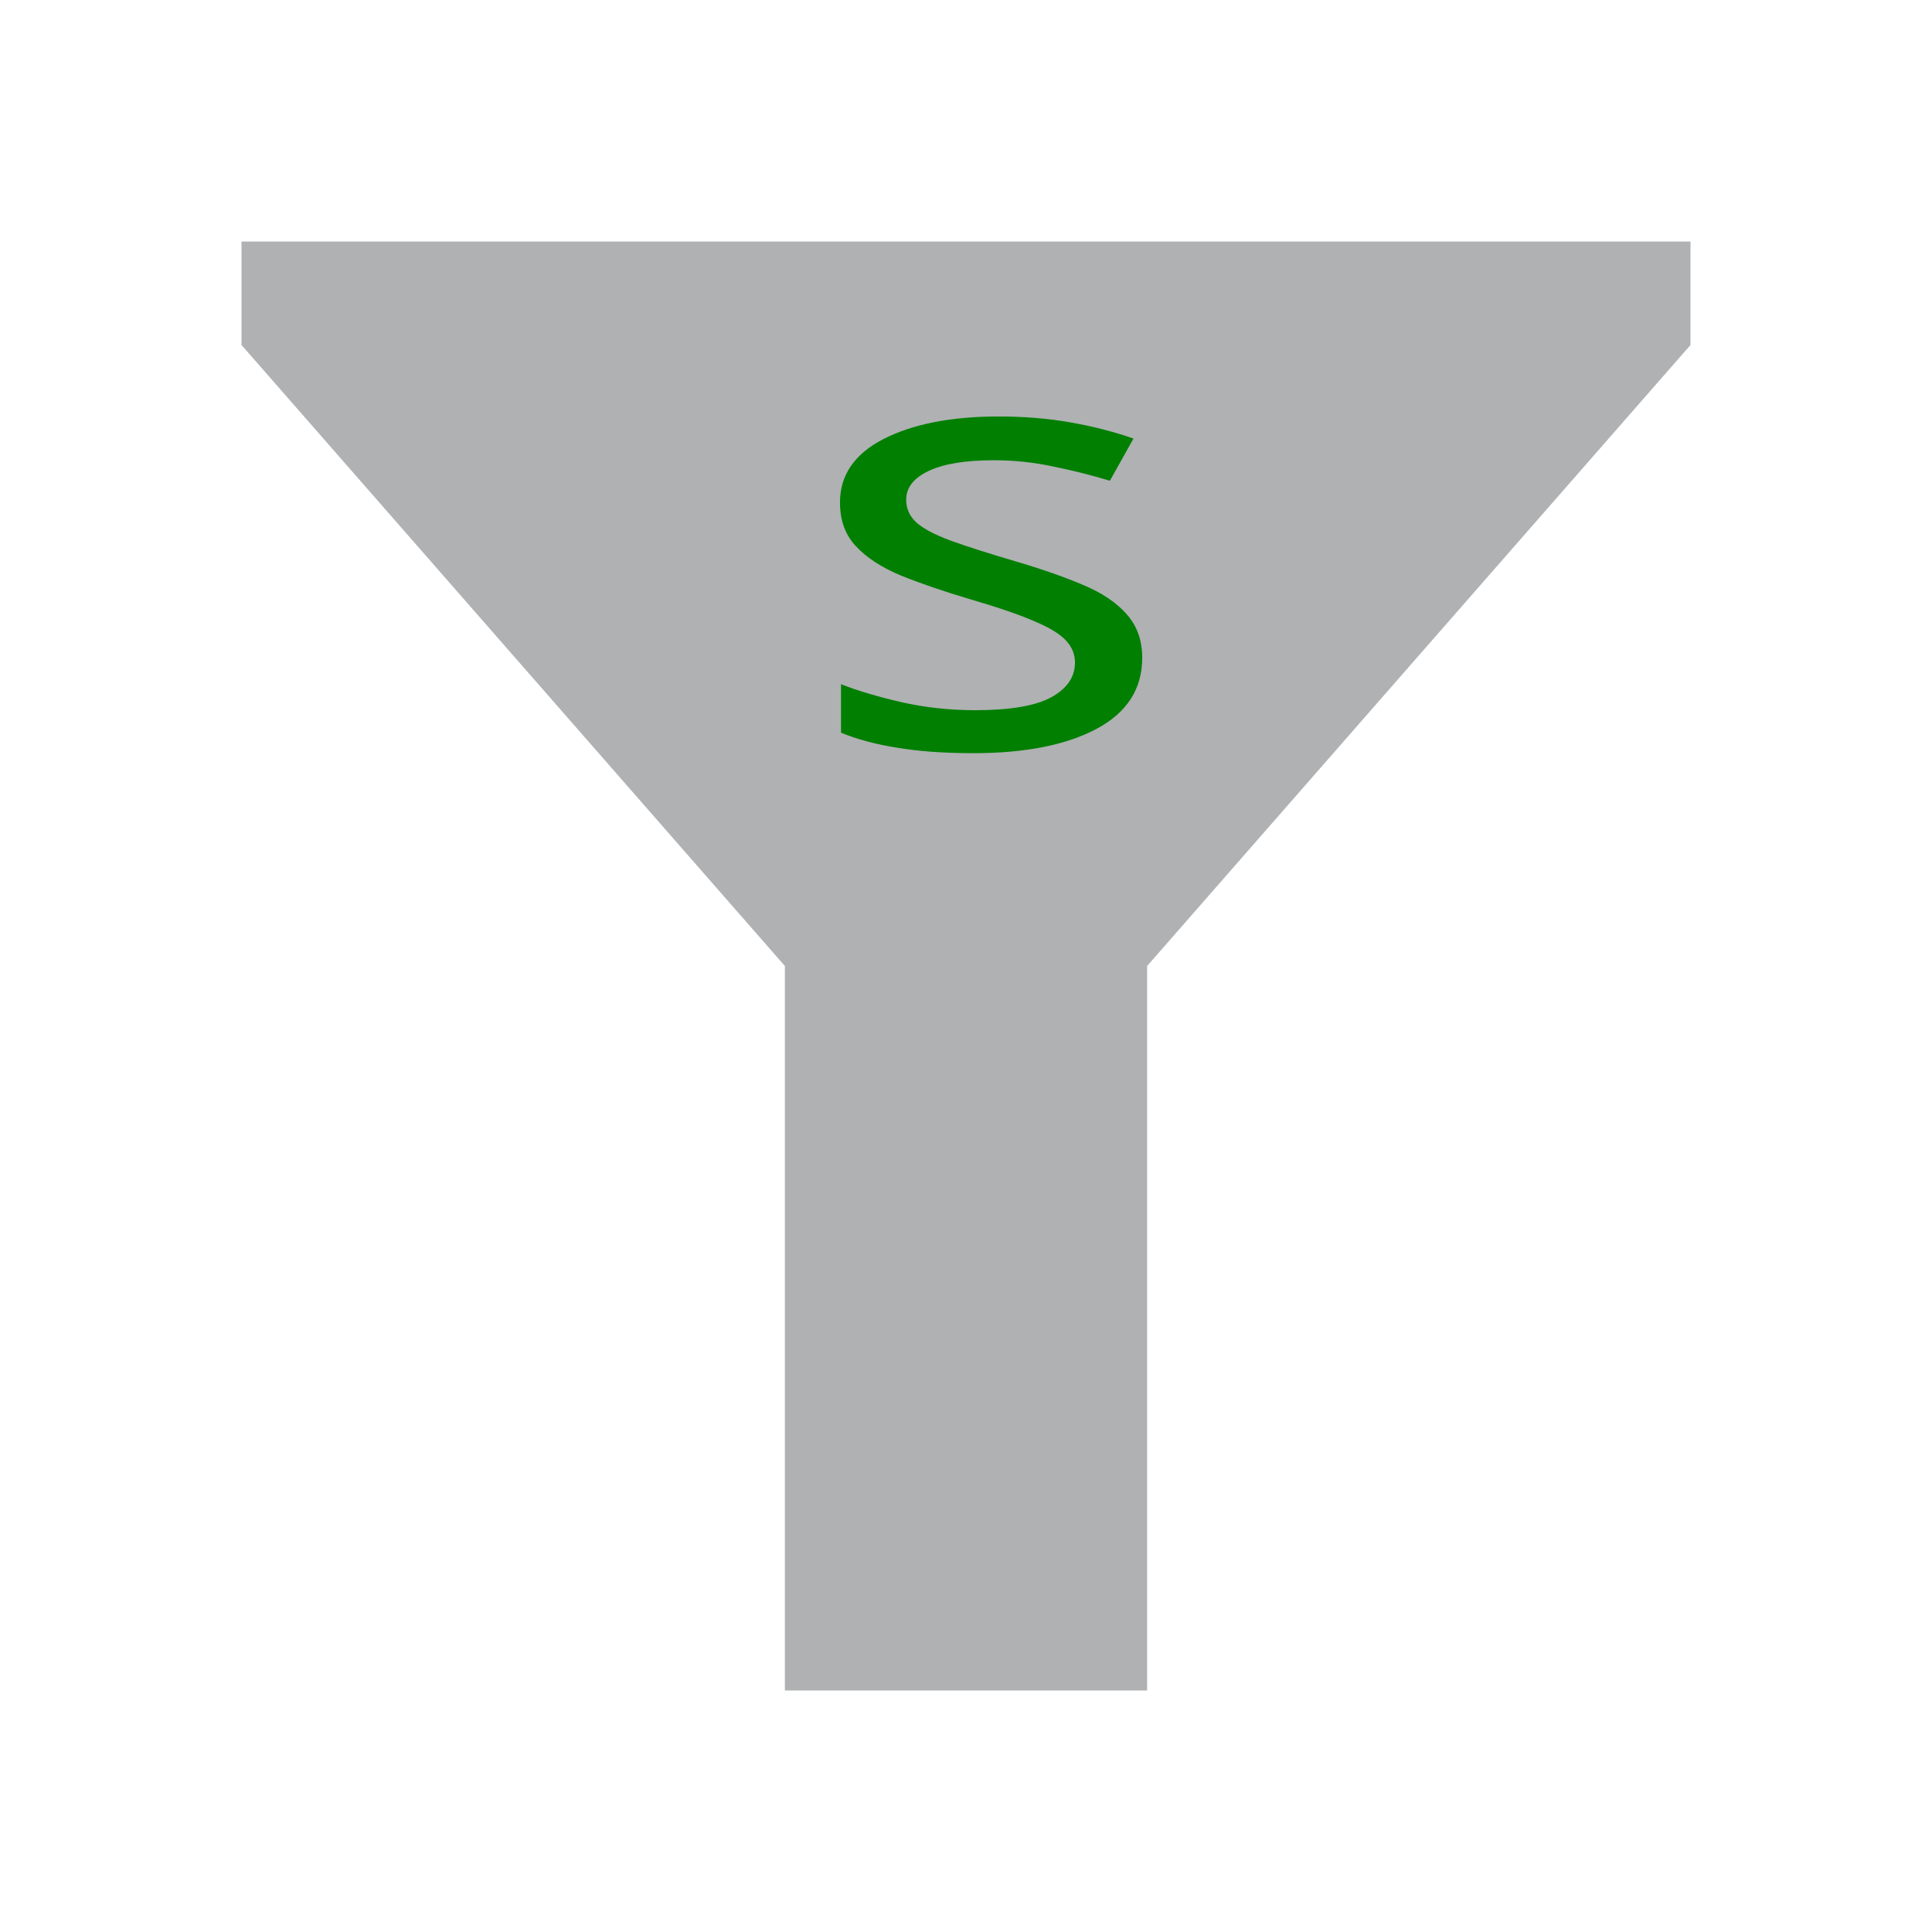
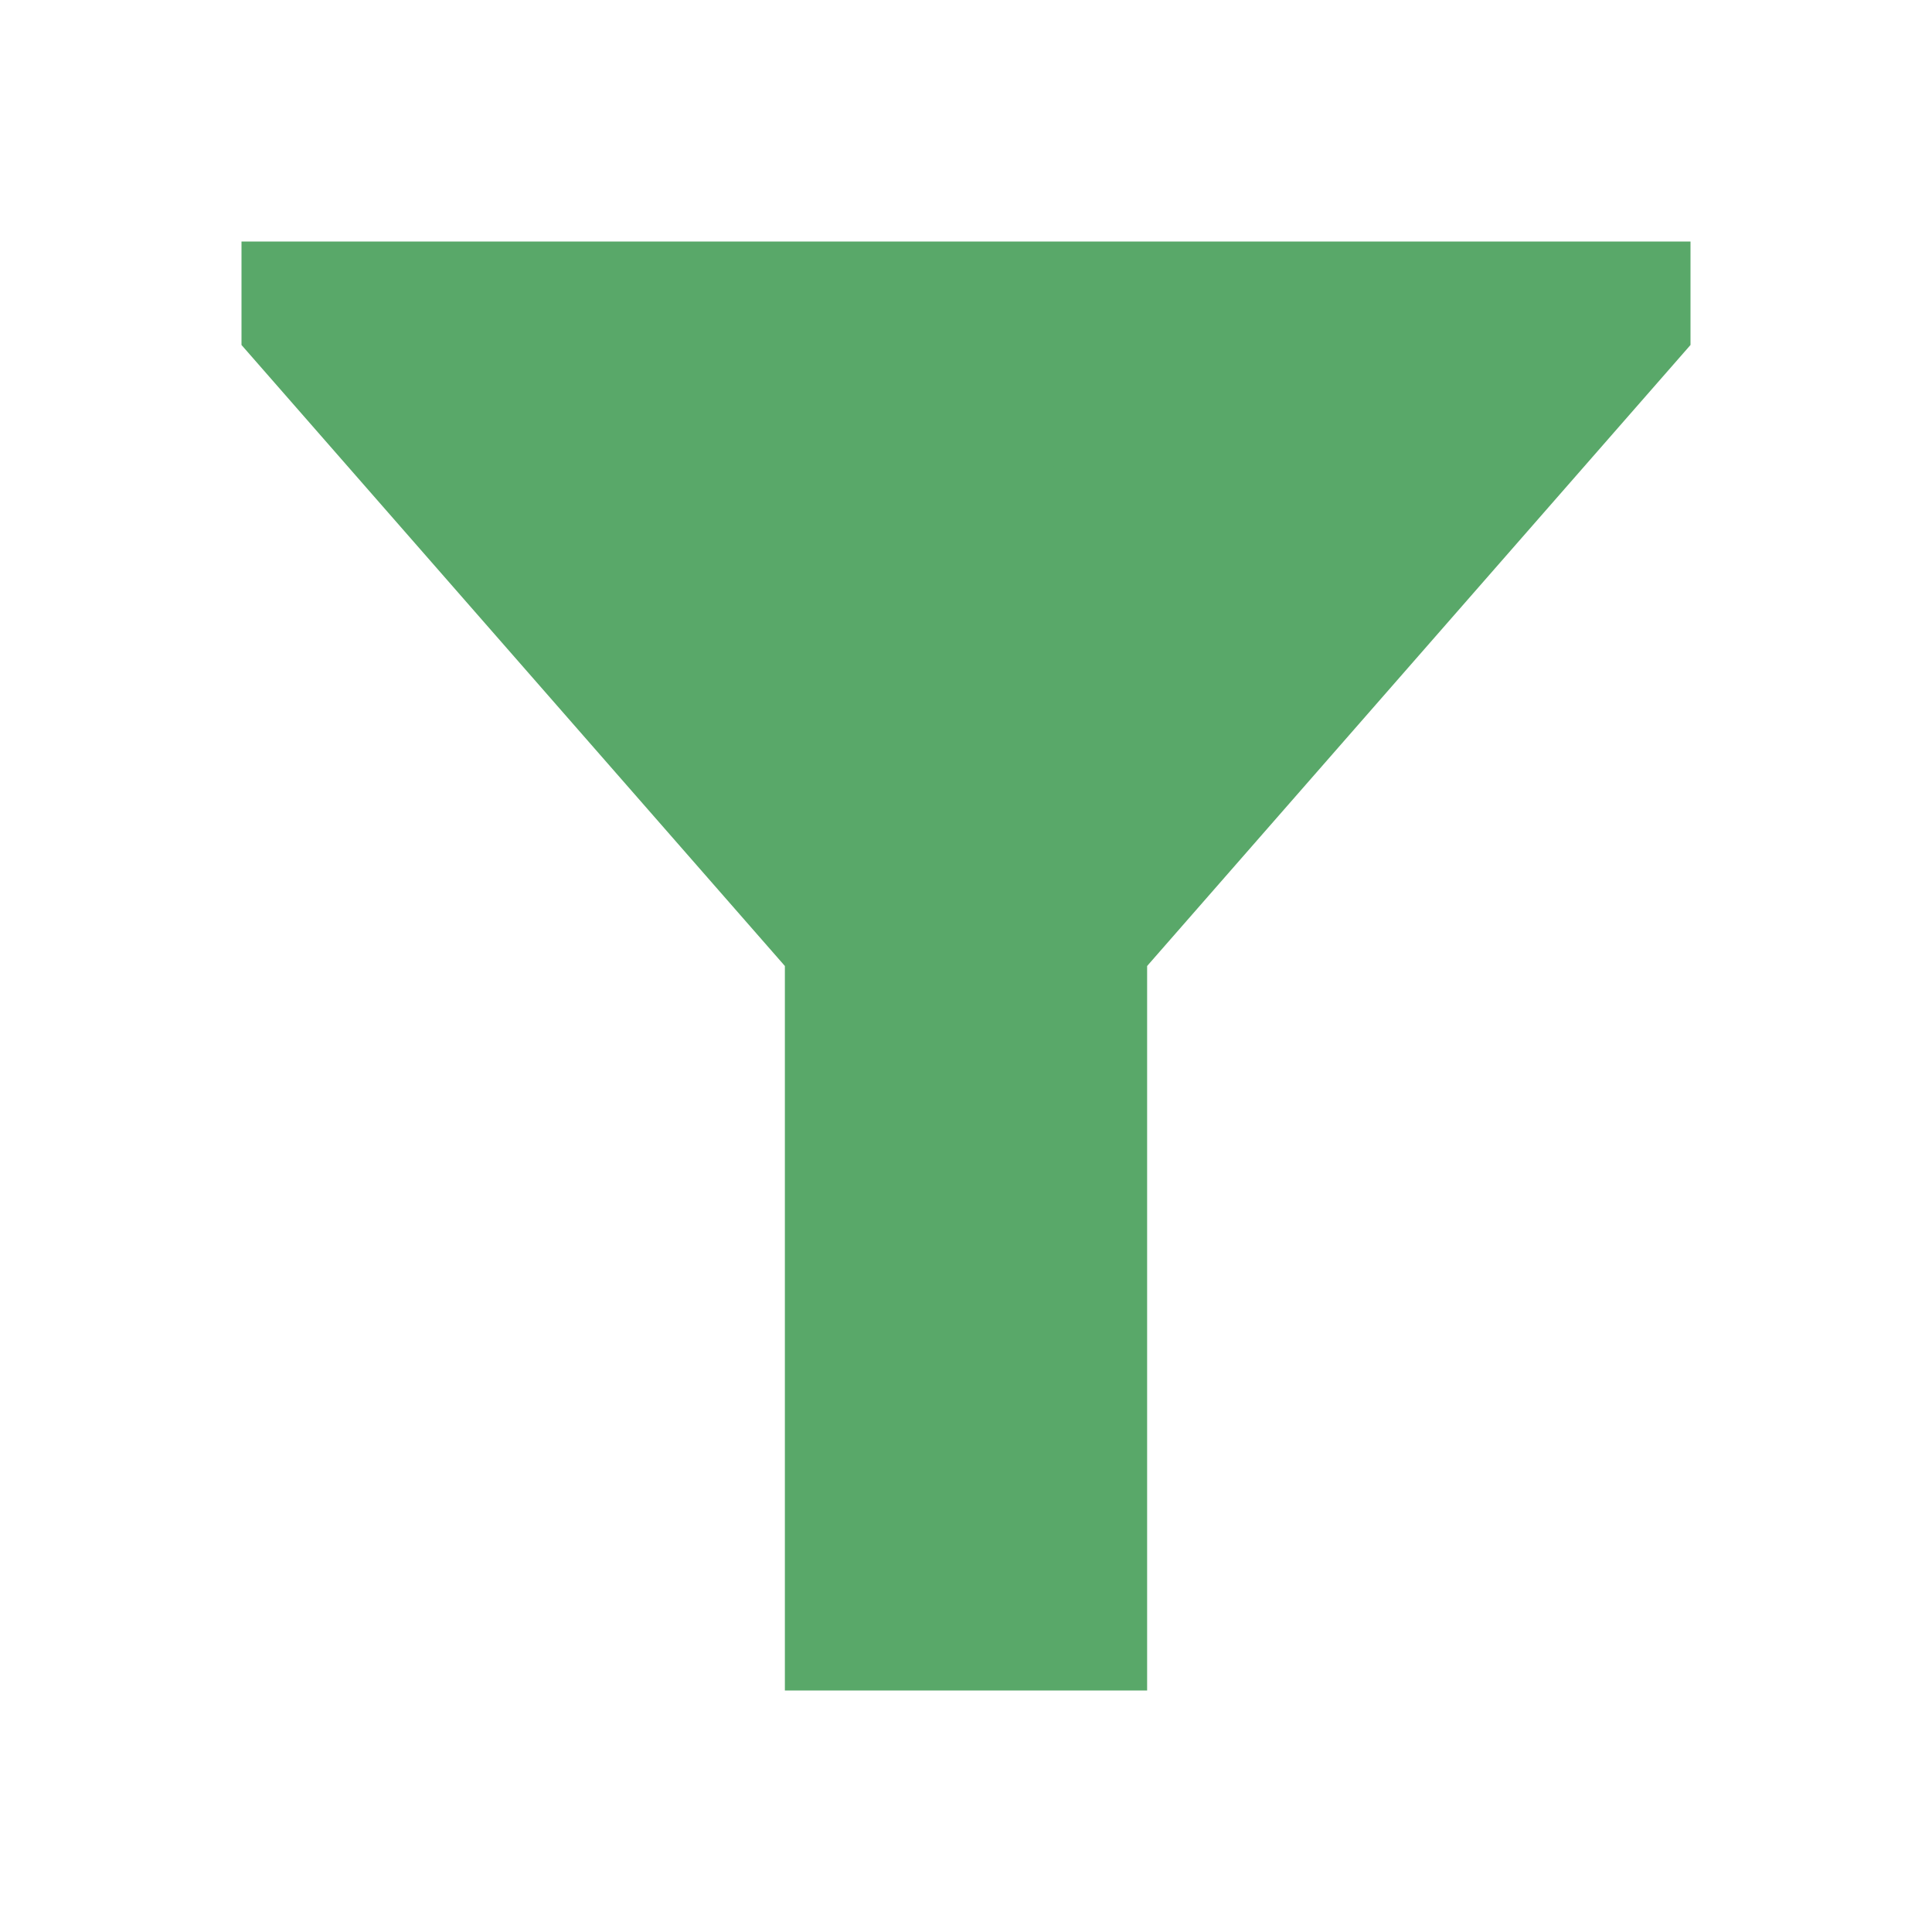
<svg xmlns="http://www.w3.org/2000/svg" width="16" height="16">
  <g>
    <g id="svg_1" fill-rule="evenodd" fill="none">
-       <polygon id="svg_2" points="2 2 14 2 14 2.857 9.5 8 6.5 8 2 2.857" fill="#AFB1B3" />
-       <rect id="svg_3" fill="#AFB1B3" y="8" x="6.5" height="6" width="3" />
+       <polygon id="svg_2" points="2 2 14 2 14 2.857 9.5 8 6.5 8 2 2.857" fill="#59A869" />
+       <rect id="svg_3" fill="#59A869" y="8" x="6.5" height="6" width="3" />
    </g>
-     <text transform="matrix(0.271954 0 0 0.208967 9.14805 3.40179)" stroke="#000" xml:space="preserve" text-anchor="start" font-family="Noto Sans JP" font-size="24" id="svg_5" y="13.334" x="-9.278" stroke-width="0" fill="#007f00">s</text>
+     <text transform="matrix(0.271954 0 0 0.208967 9.14805 3.40179)" stroke="#000" xml:space="preserve" text-anchor="start" font-family="Noto Sans JP" font-size="24" id="svg_5" y="13.334" x="-9.278" stroke-width="0" fill="#59A869">s</text>
  </g>
</svg>
